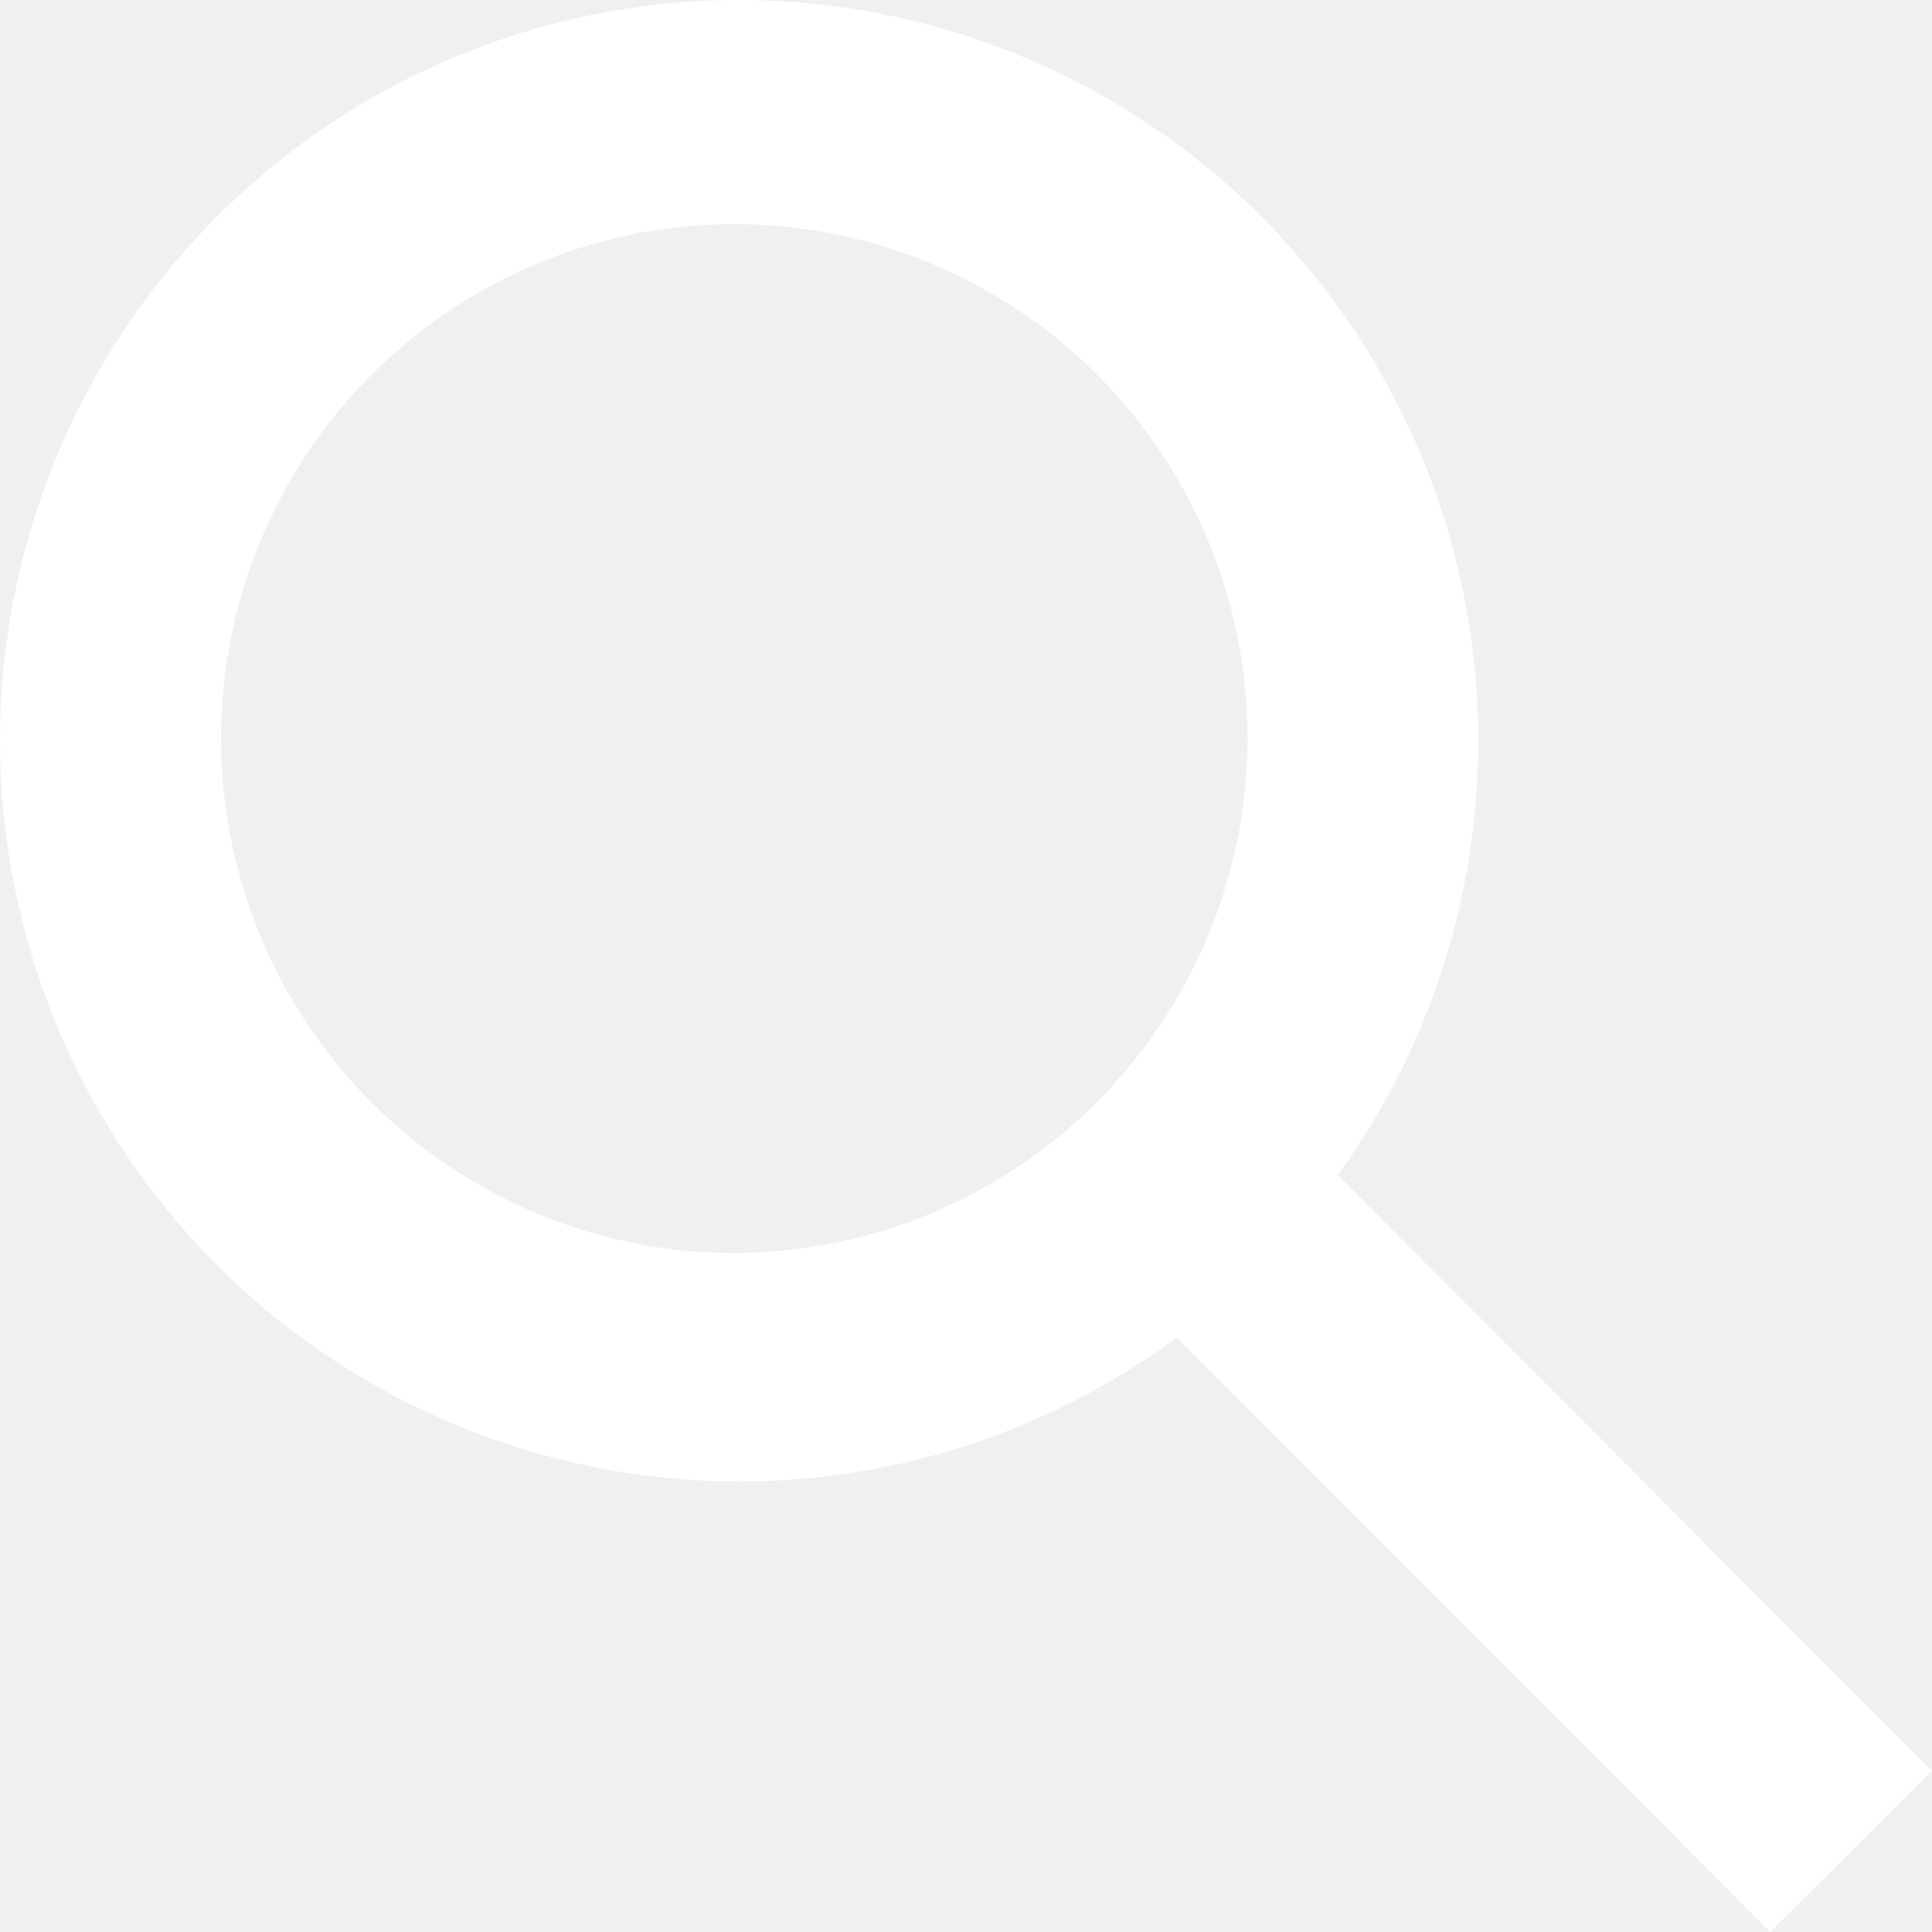
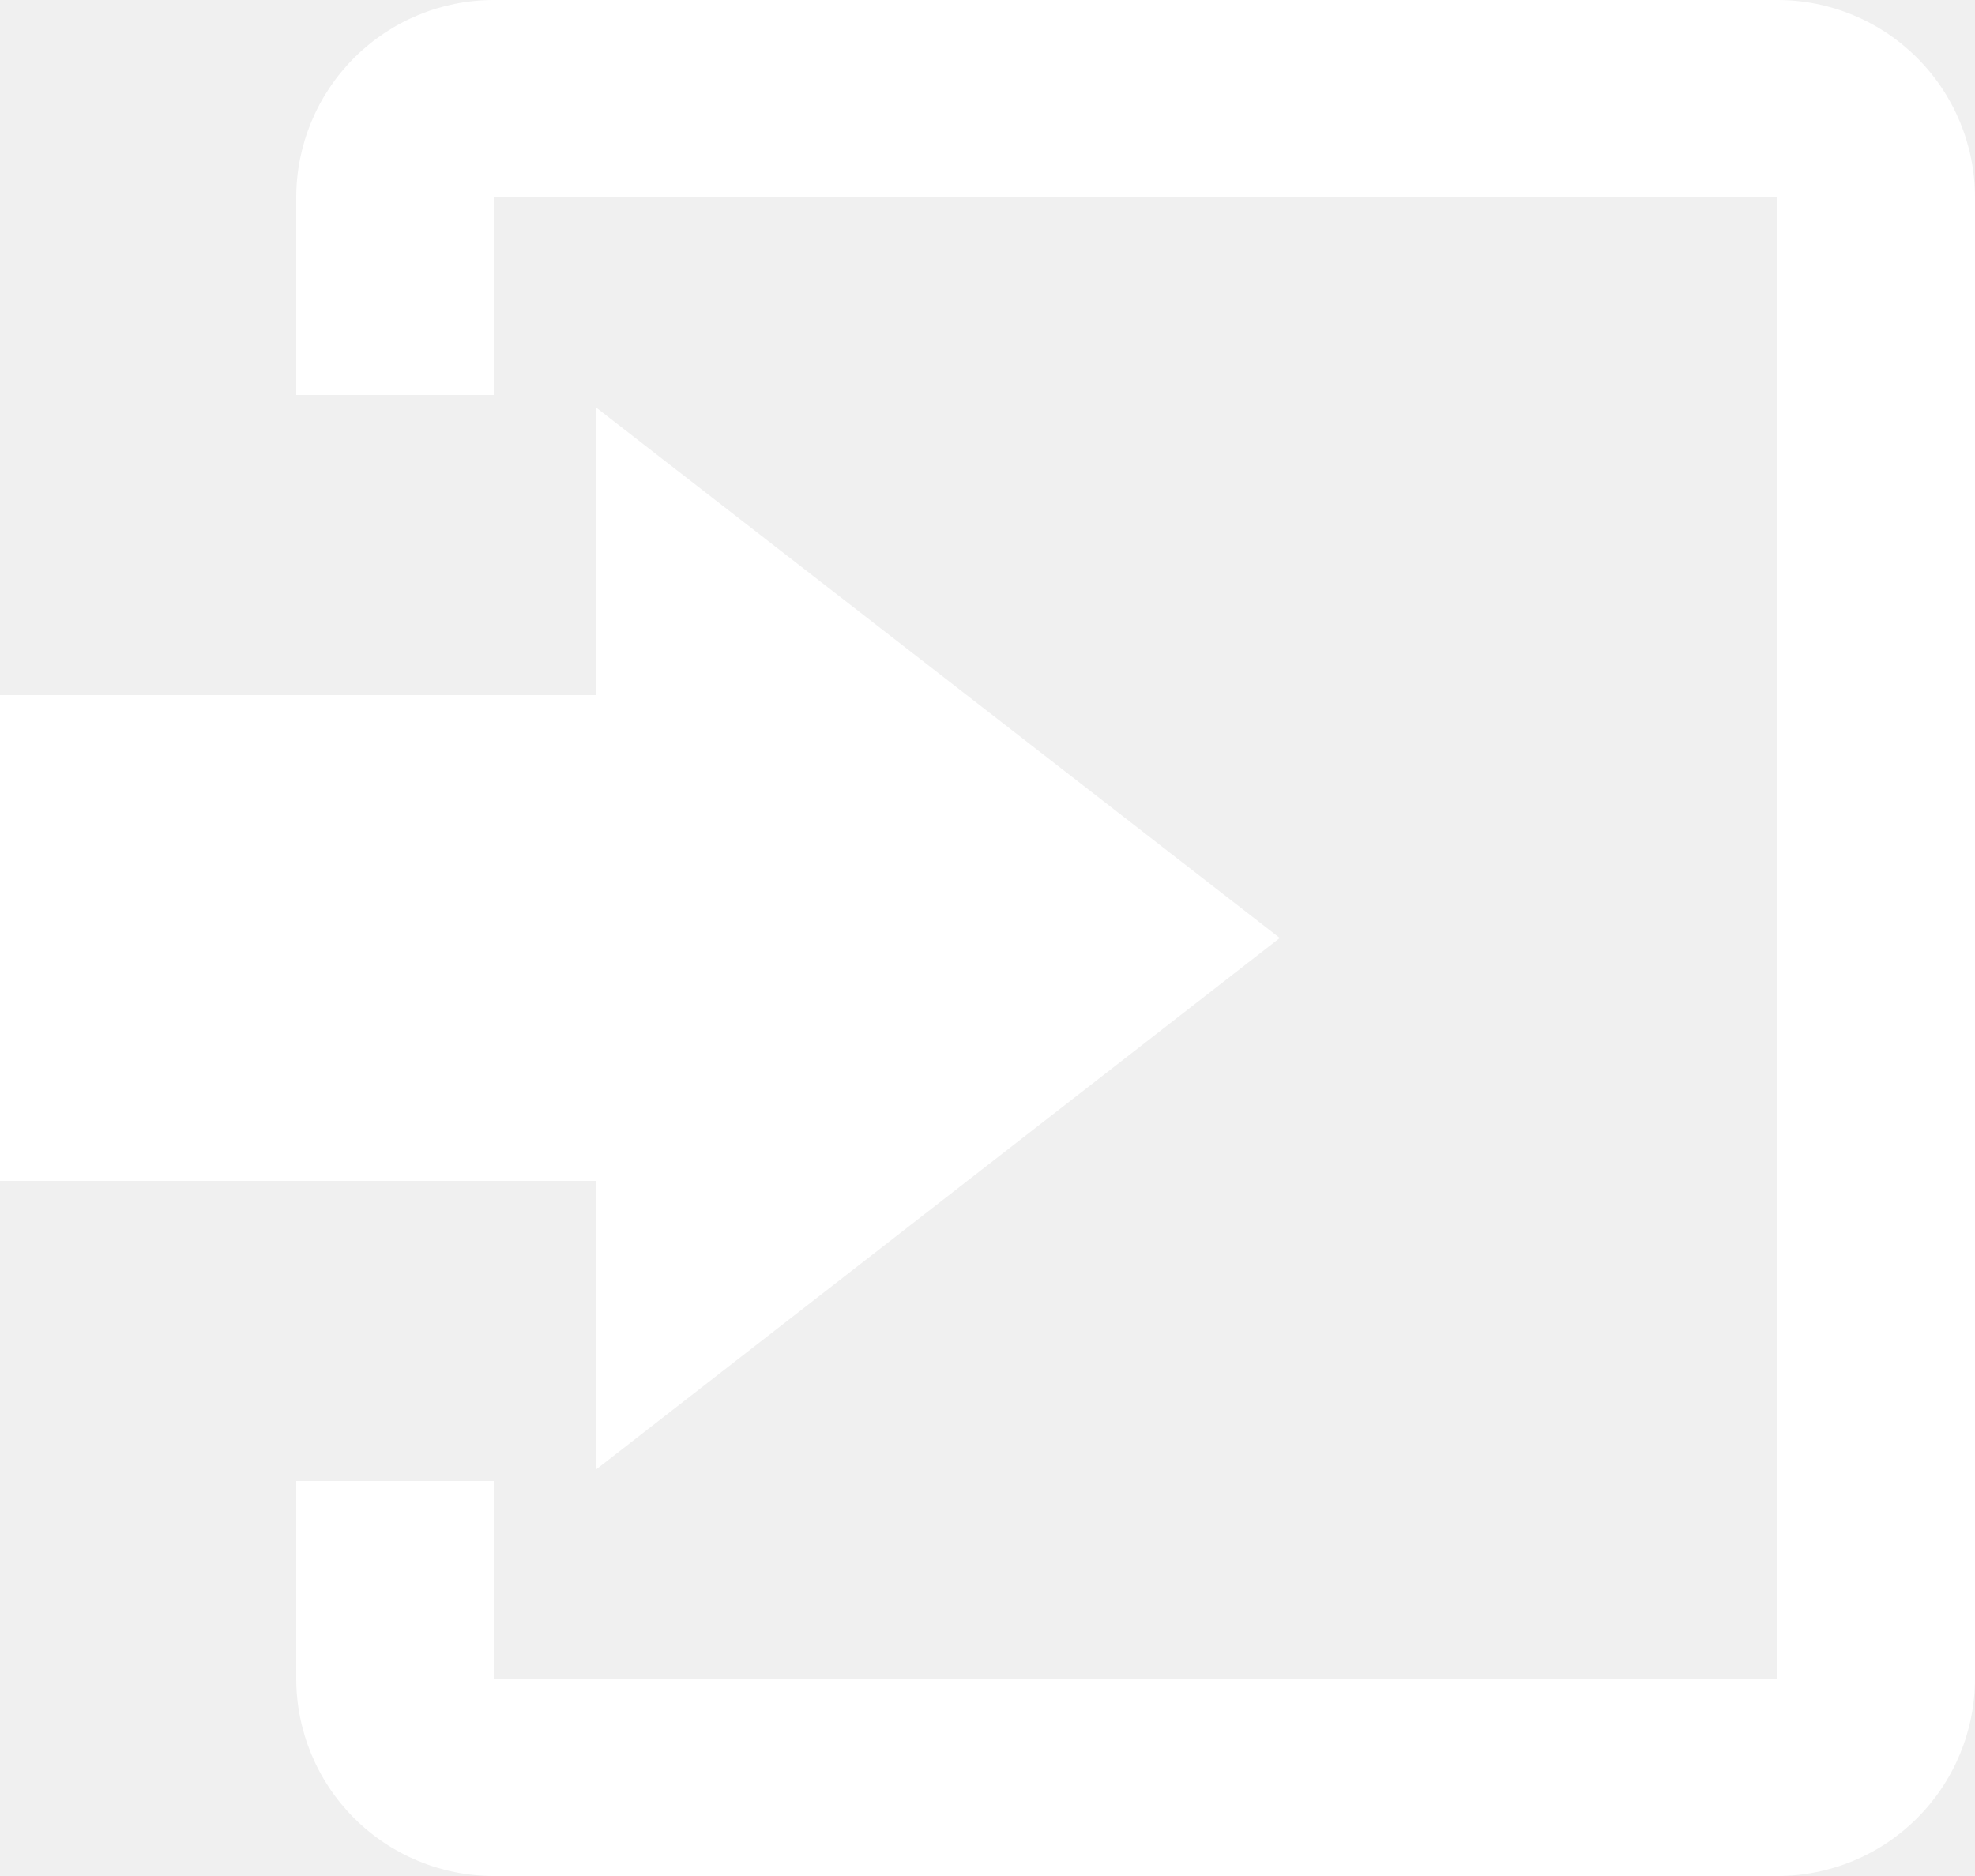
- <svg xmlns="http://www.w3.org/2000/svg" width="16" height="16" viewBox="0 0 16 16" fill="none">
-   <path d="M16 14.665L11.079 9.733C11.983 8.482 12.383 6.935 12.198 5.401C12.014 3.868 11.259 2.46 10.085 1.46C8.91 0.46 7.402 -0.06 5.862 0.005C4.322 0.071 2.864 0.716 1.778 1.812C0.692 2.908 0.058 4.375 0.004 5.918C-0.05 7.462 0.478 8.97 1.485 10.14C2.491 11.31 3.901 12.056 5.433 12.23C6.964 12.404 8.505 11.992 9.747 11.077L14.659 16L16 14.665ZM6.082 10.377C5.241 10.377 4.419 10.127 3.72 9.659C3.021 9.191 2.476 8.525 2.154 7.747C1.833 6.968 1.748 6.112 1.912 5.286C2.076 4.459 2.481 3.7 3.076 3.104C3.67 2.508 4.428 2.103 5.252 1.938C6.077 1.774 6.931 1.858 7.708 2.181C8.485 2.503 9.149 3.049 9.616 3.75C10.083 4.45 10.332 5.274 10.332 6.117C10.33 7.246 9.881 8.328 9.085 9.126C8.288 9.925 7.208 10.374 6.082 10.377Z" fill="white" />
+ <svg xmlns="http://www.w3.org/2000/svg" width="20" height="19" viewBox="0 0 20 19" fill="none">
+   <path d="M6.04 14.88L12.96 9.5L6.04 4.13V7.04H0V11.96H6.04V14.88Z" fill="white" />
+   <path d="M18 0H5C4.47 0 3.961 0.211 3.586 0.586C3.211 0.961 3 1.47 3 2V4H5V2H18V17H5V15H3V17C3 17.53 3.211 18.039 3.586 18.414C3.961 18.789 4.47 19 5 19H18C18.53 19 19.039 18.789 19.414 18.414C19.789 18.039 20 17.53 20 17V2C20 1.47 19.789 0.961 19.414 0.586C19.039 0.211 18.53 0 18 0Z" fill="white" />
</svg>
